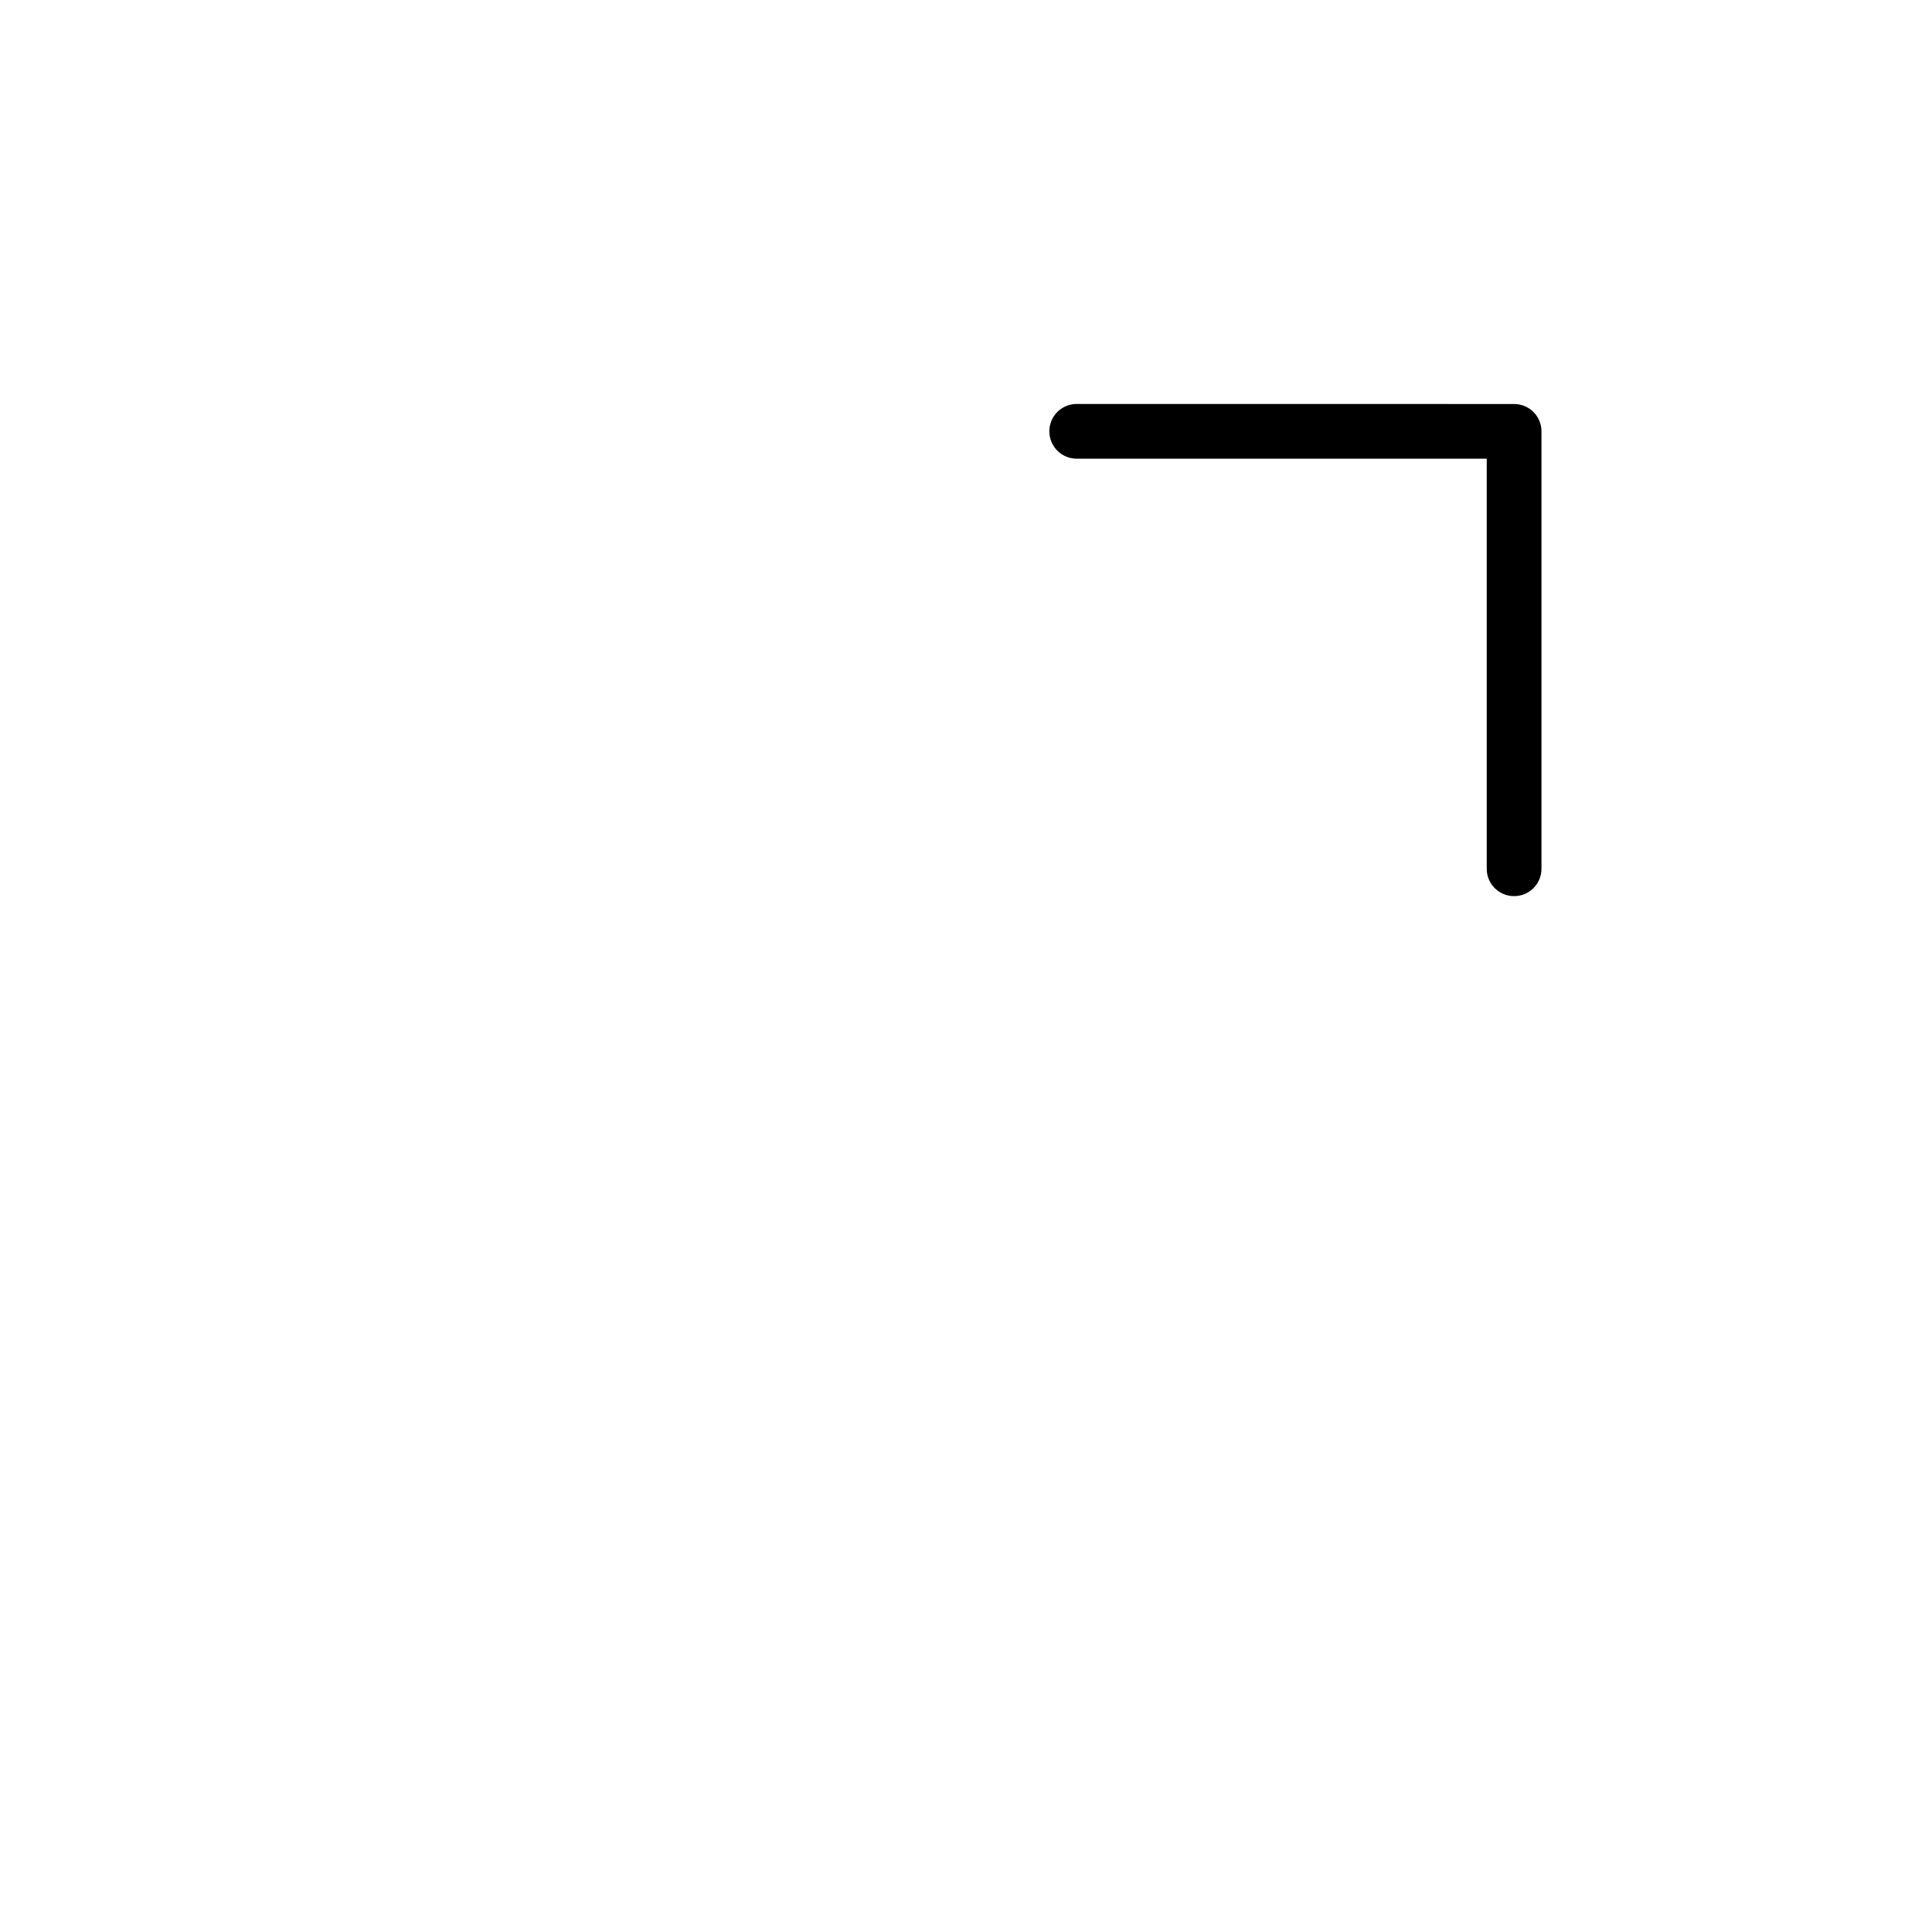
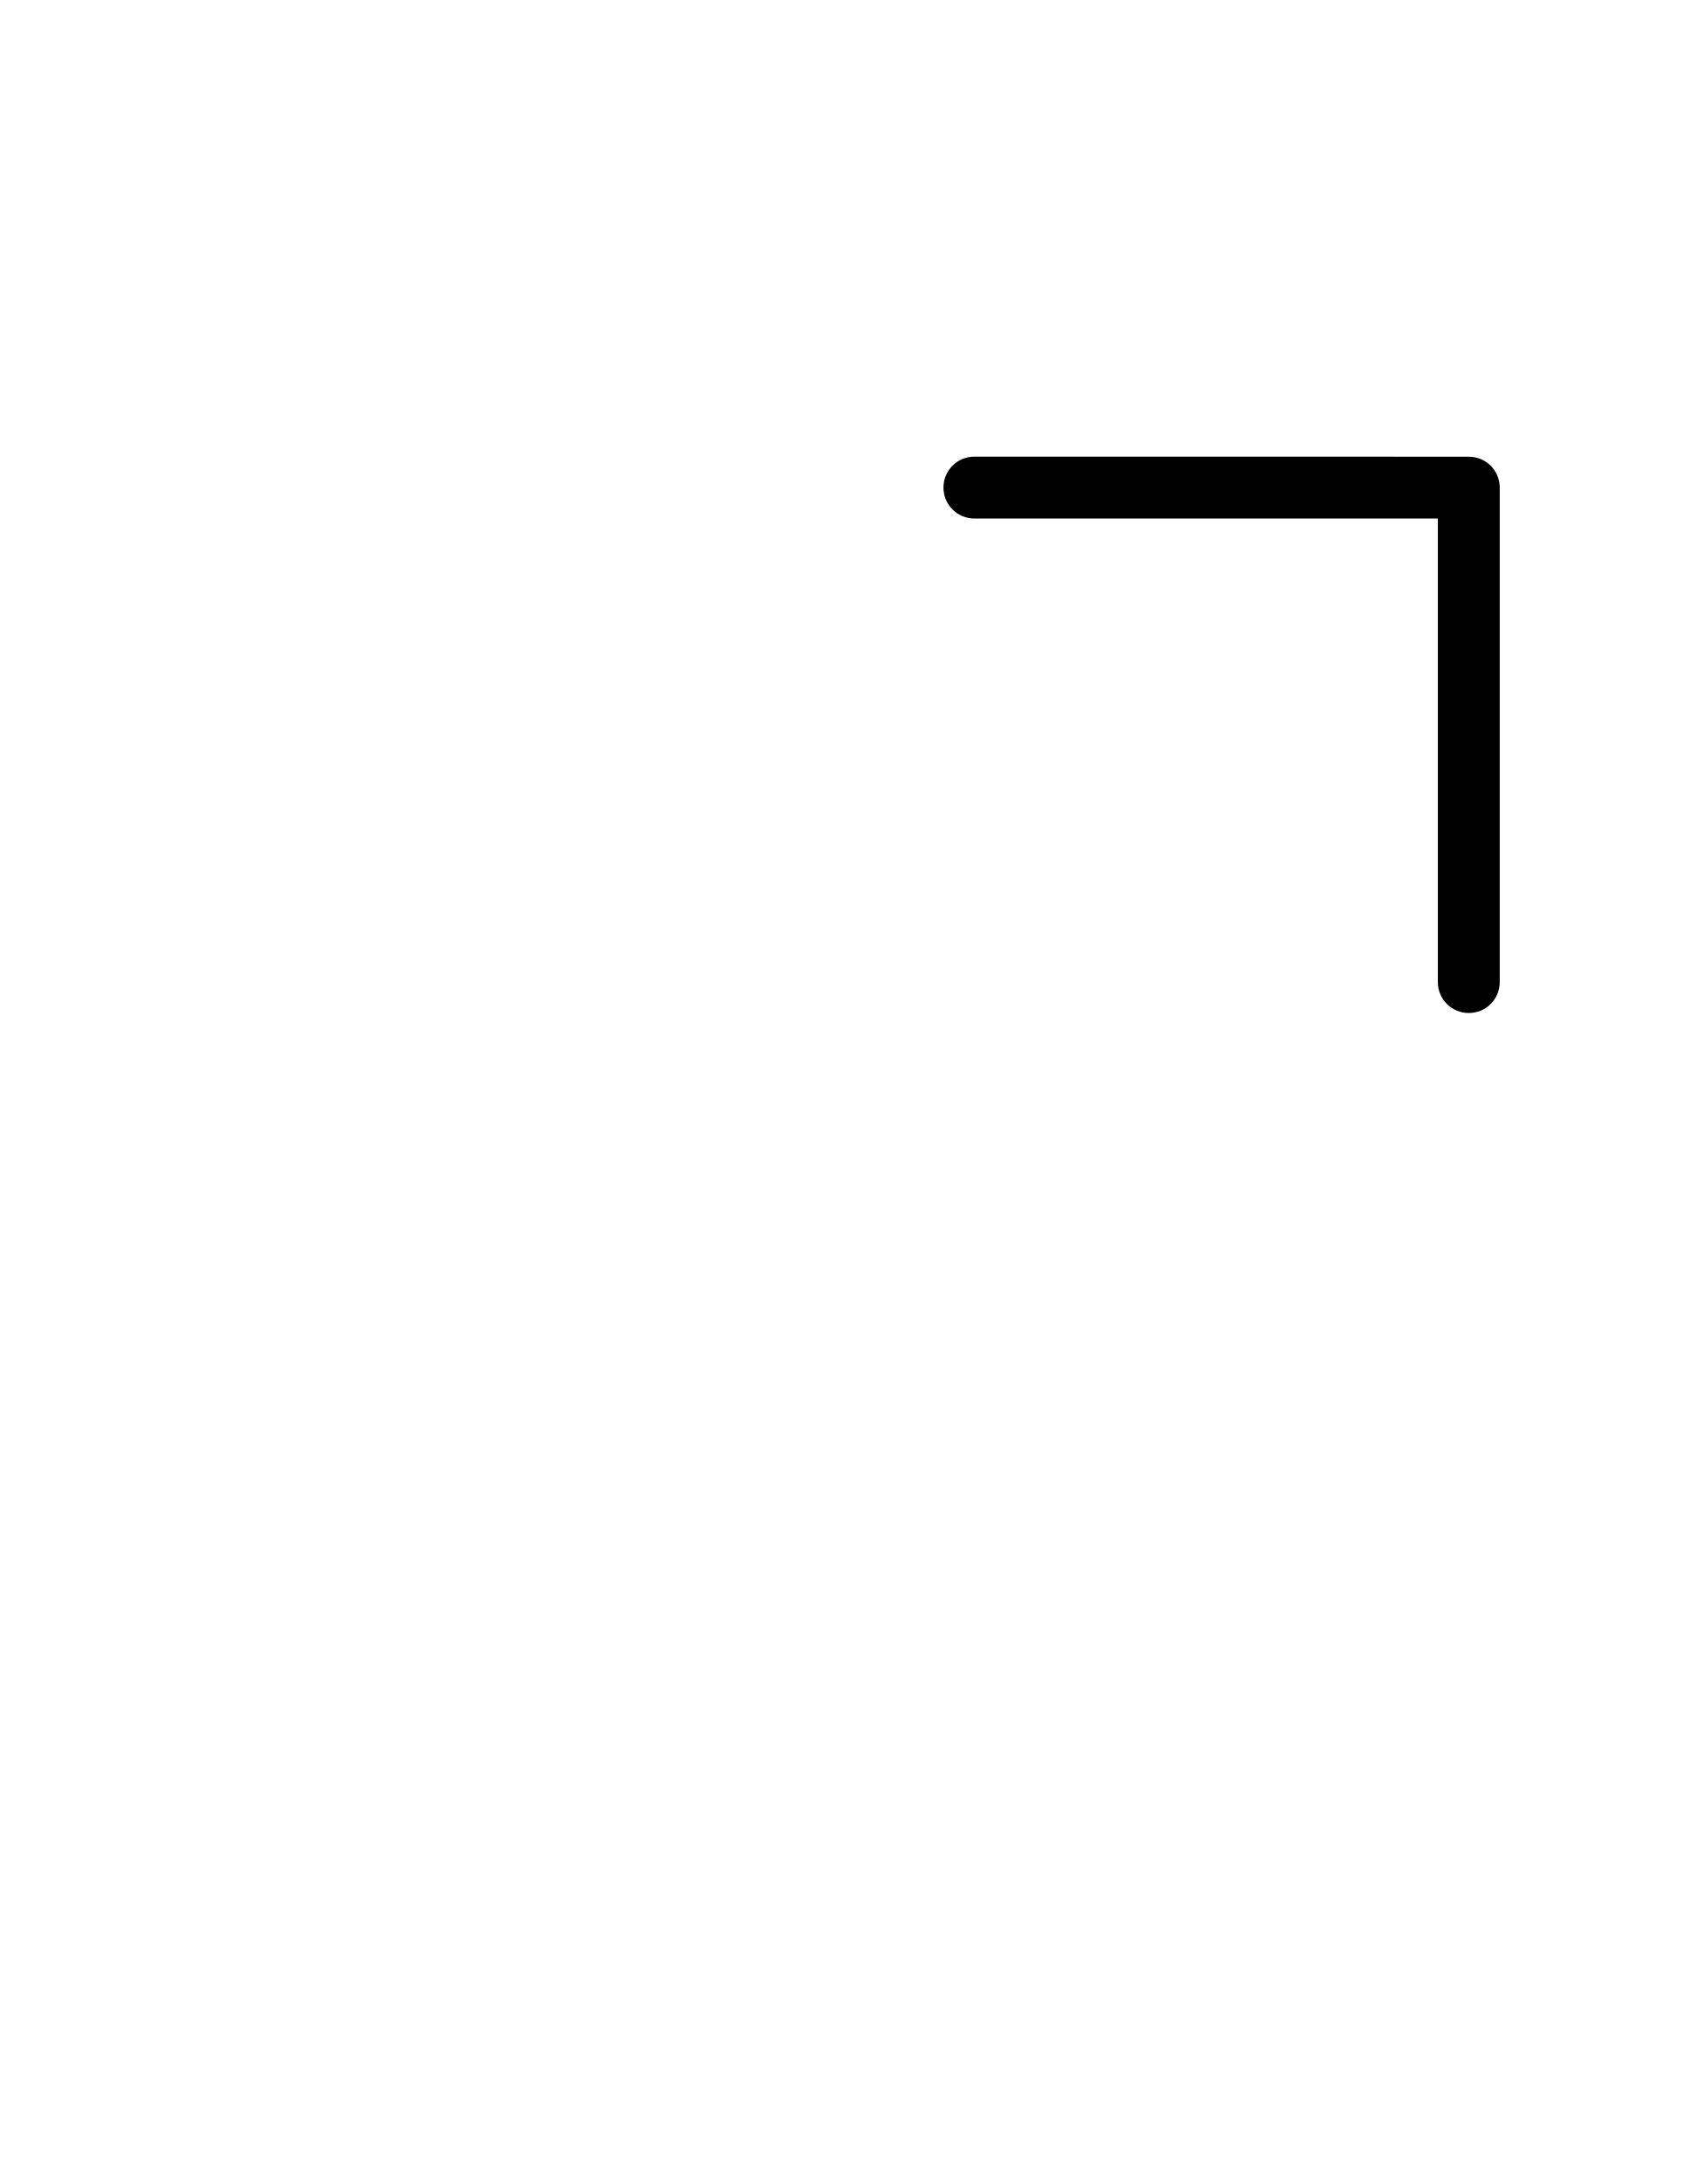
- <svg xmlns="http://www.w3.org/2000/svg" viewBox="-14 -18 28 36" width="22pt" height="22pt" version="1.1">
+ <svg xmlns="http://www.w3.org/2000/svg" viewBox="-14 -18 28 36" width="28pt" height="36pt" version="1.1">
  <path id="kaki" d="M 2.062,-10.473 A 0.509,0.509 0 0 0 1.553,-9.963 0.509,0.509 0 0 0 2.062,-9.453 h 7.641 v 7.643 a 0.509,0.509 0 0 0 0.51,0.508 0.509,0.509 0 0 0 0.51,-0.508 v -8.152 a 0.509,0.509 0 0 0 -0.51,-0.51 z" />
</svg>
